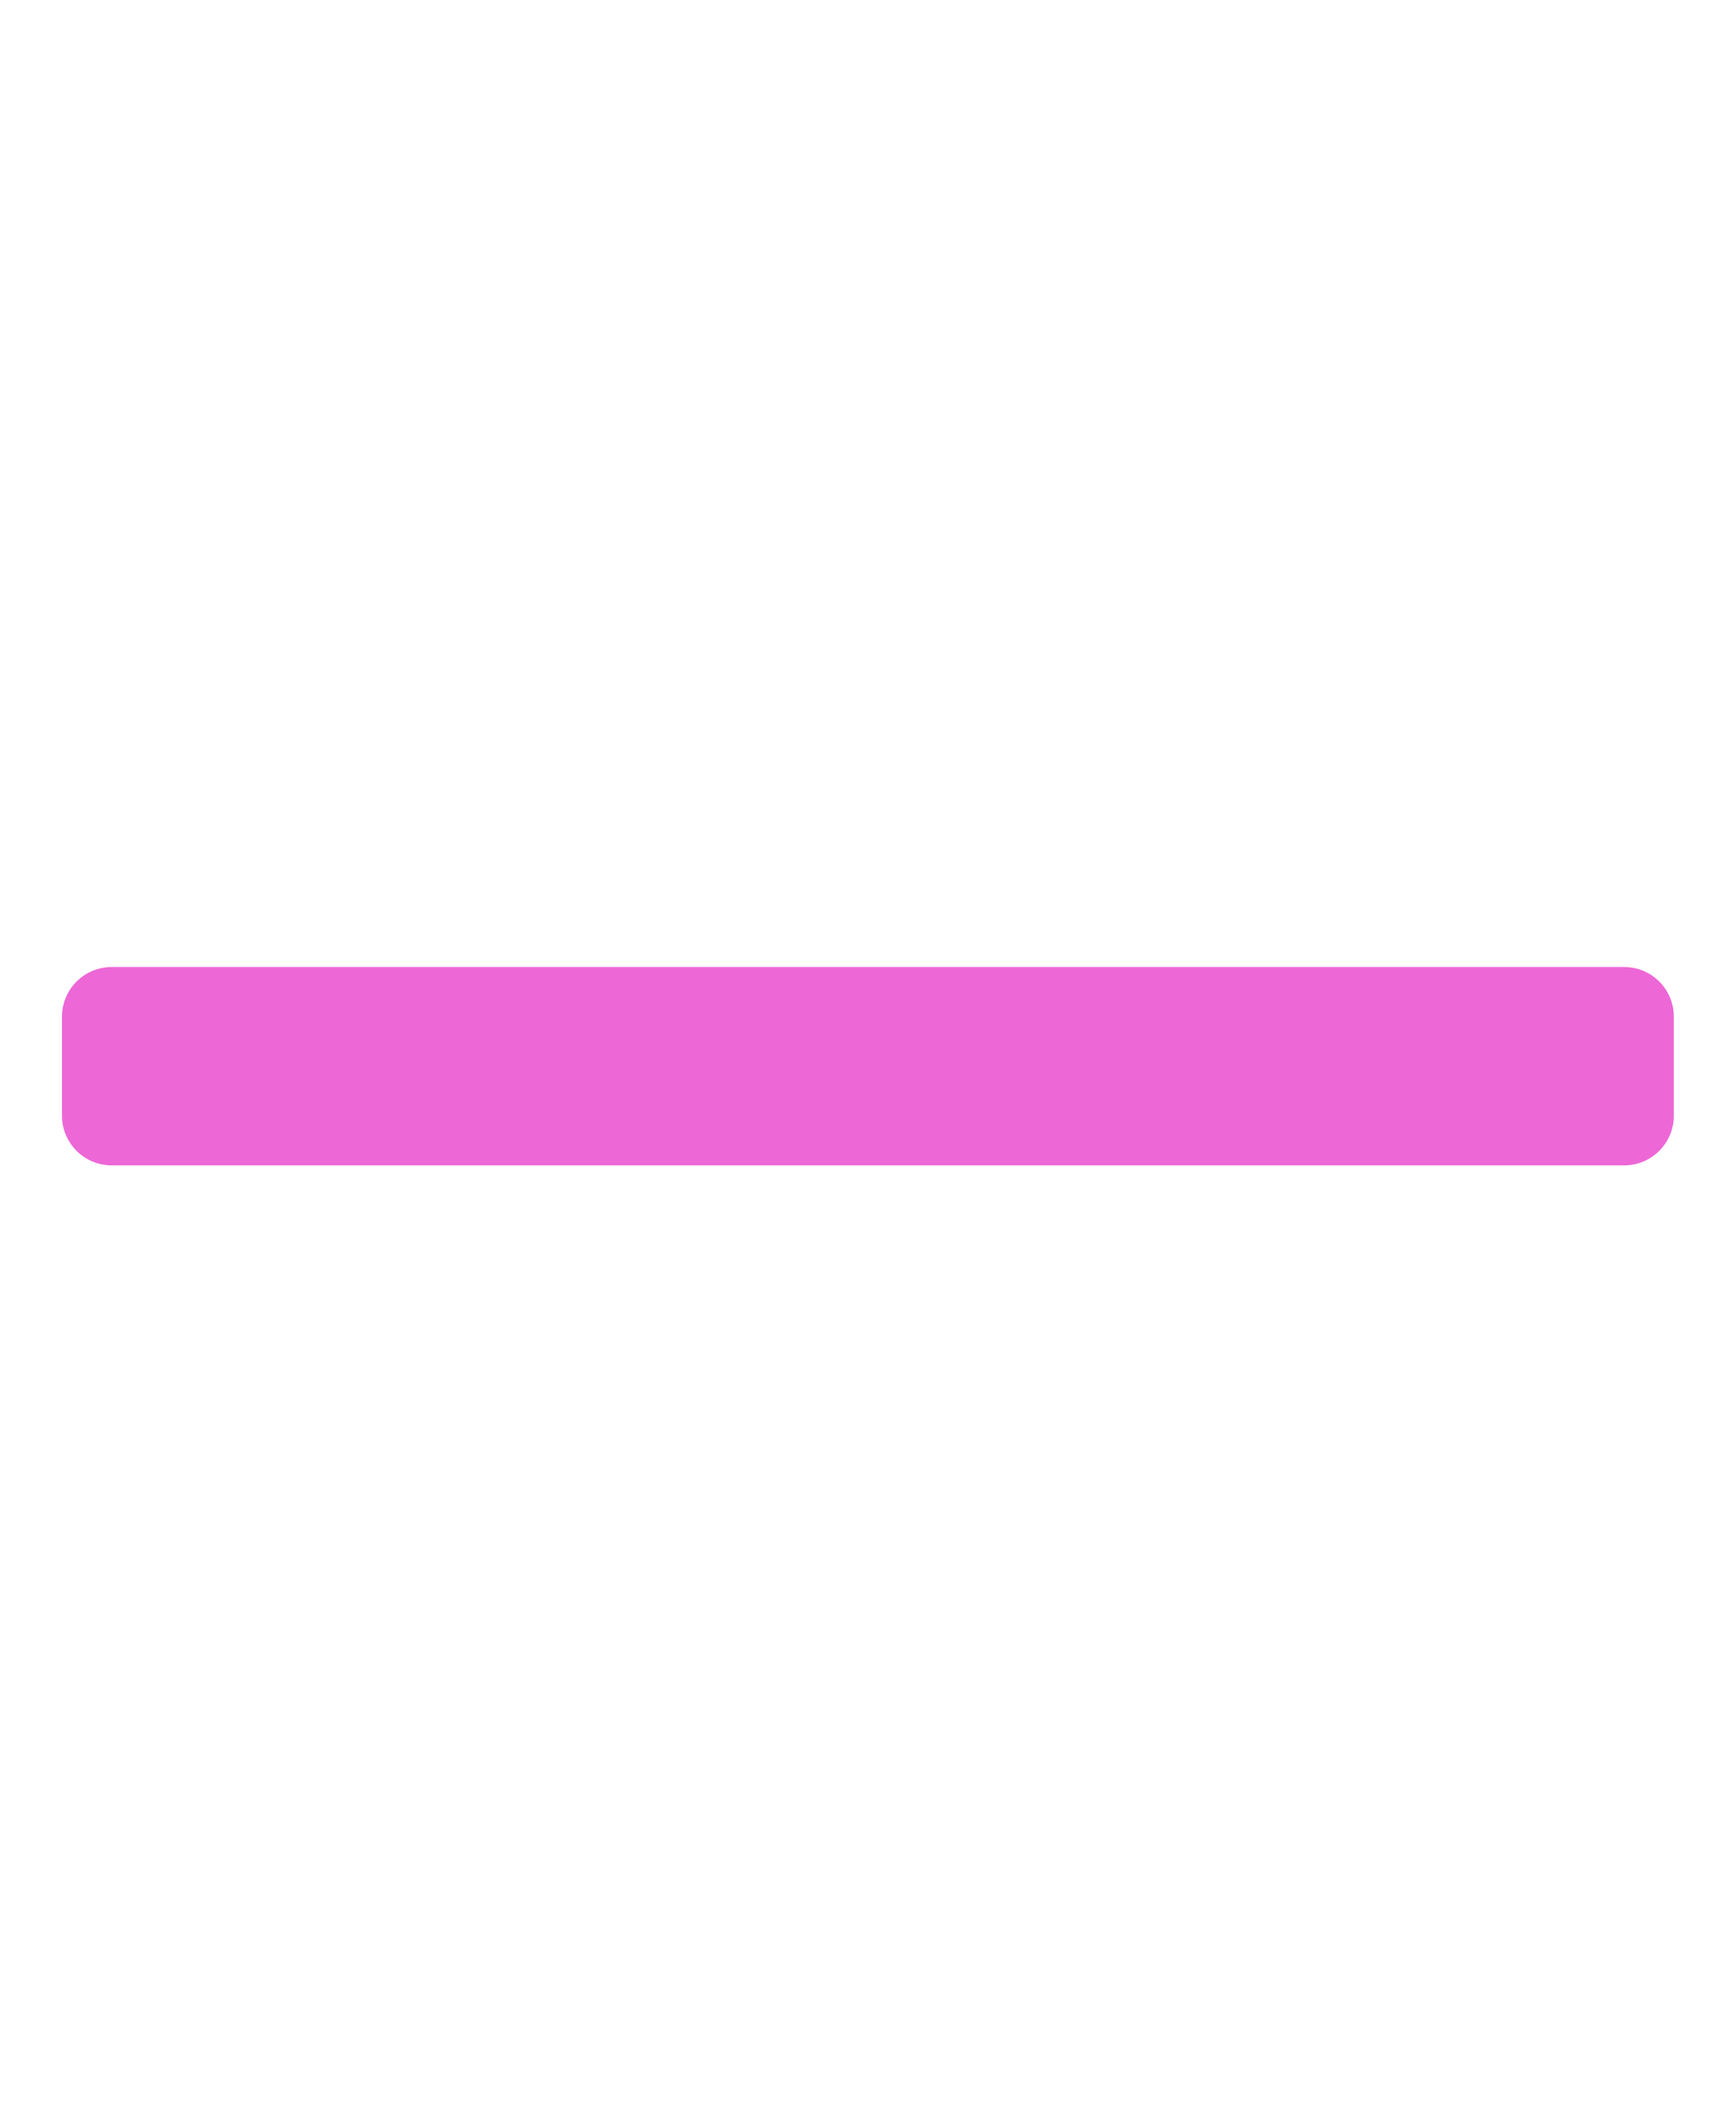
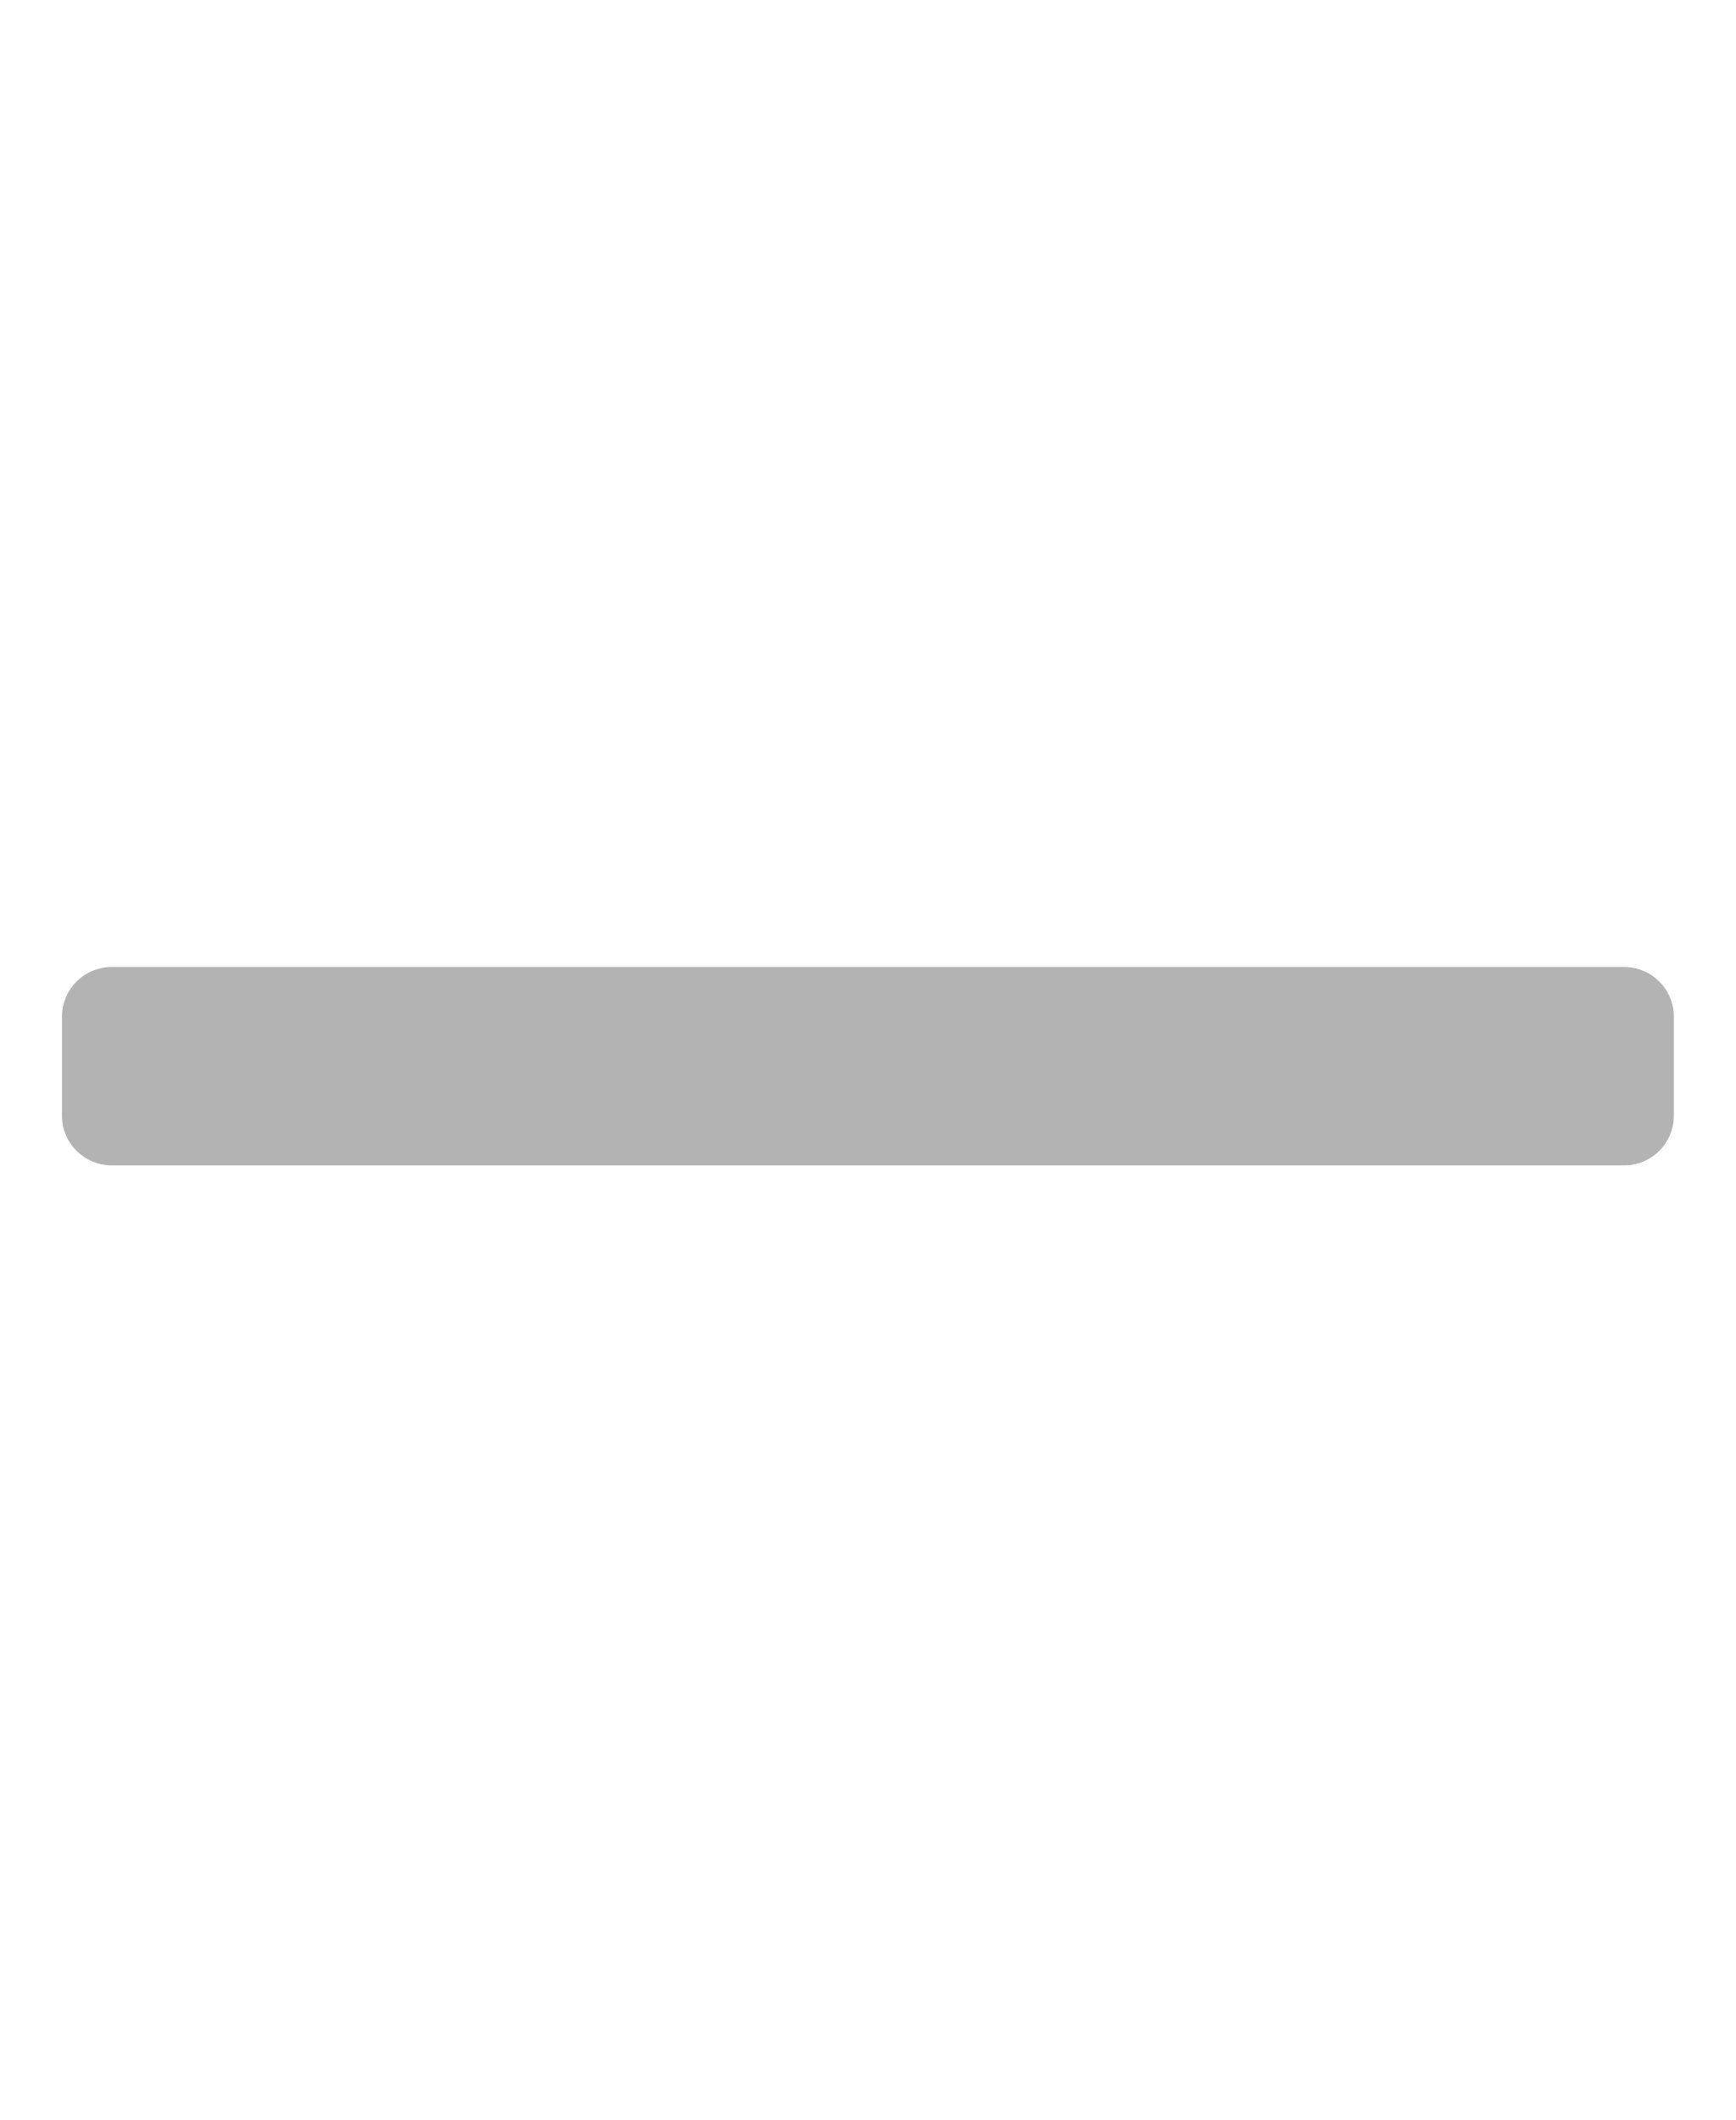
<svg xmlns="http://www.w3.org/2000/svg" width="140" height="171" viewBox="0 0 140 171" fill="none">
-   <rect x="5" y="94" width="16" height="130" rx="4" transform="rotate(-90 5 94)" fill="#ED67D7" />
+   <rect x="5" y="94" width="16" height="130" rx="4" transform="rotate(-90 5 94)" fill="#b3b3b3" />
</svg>
